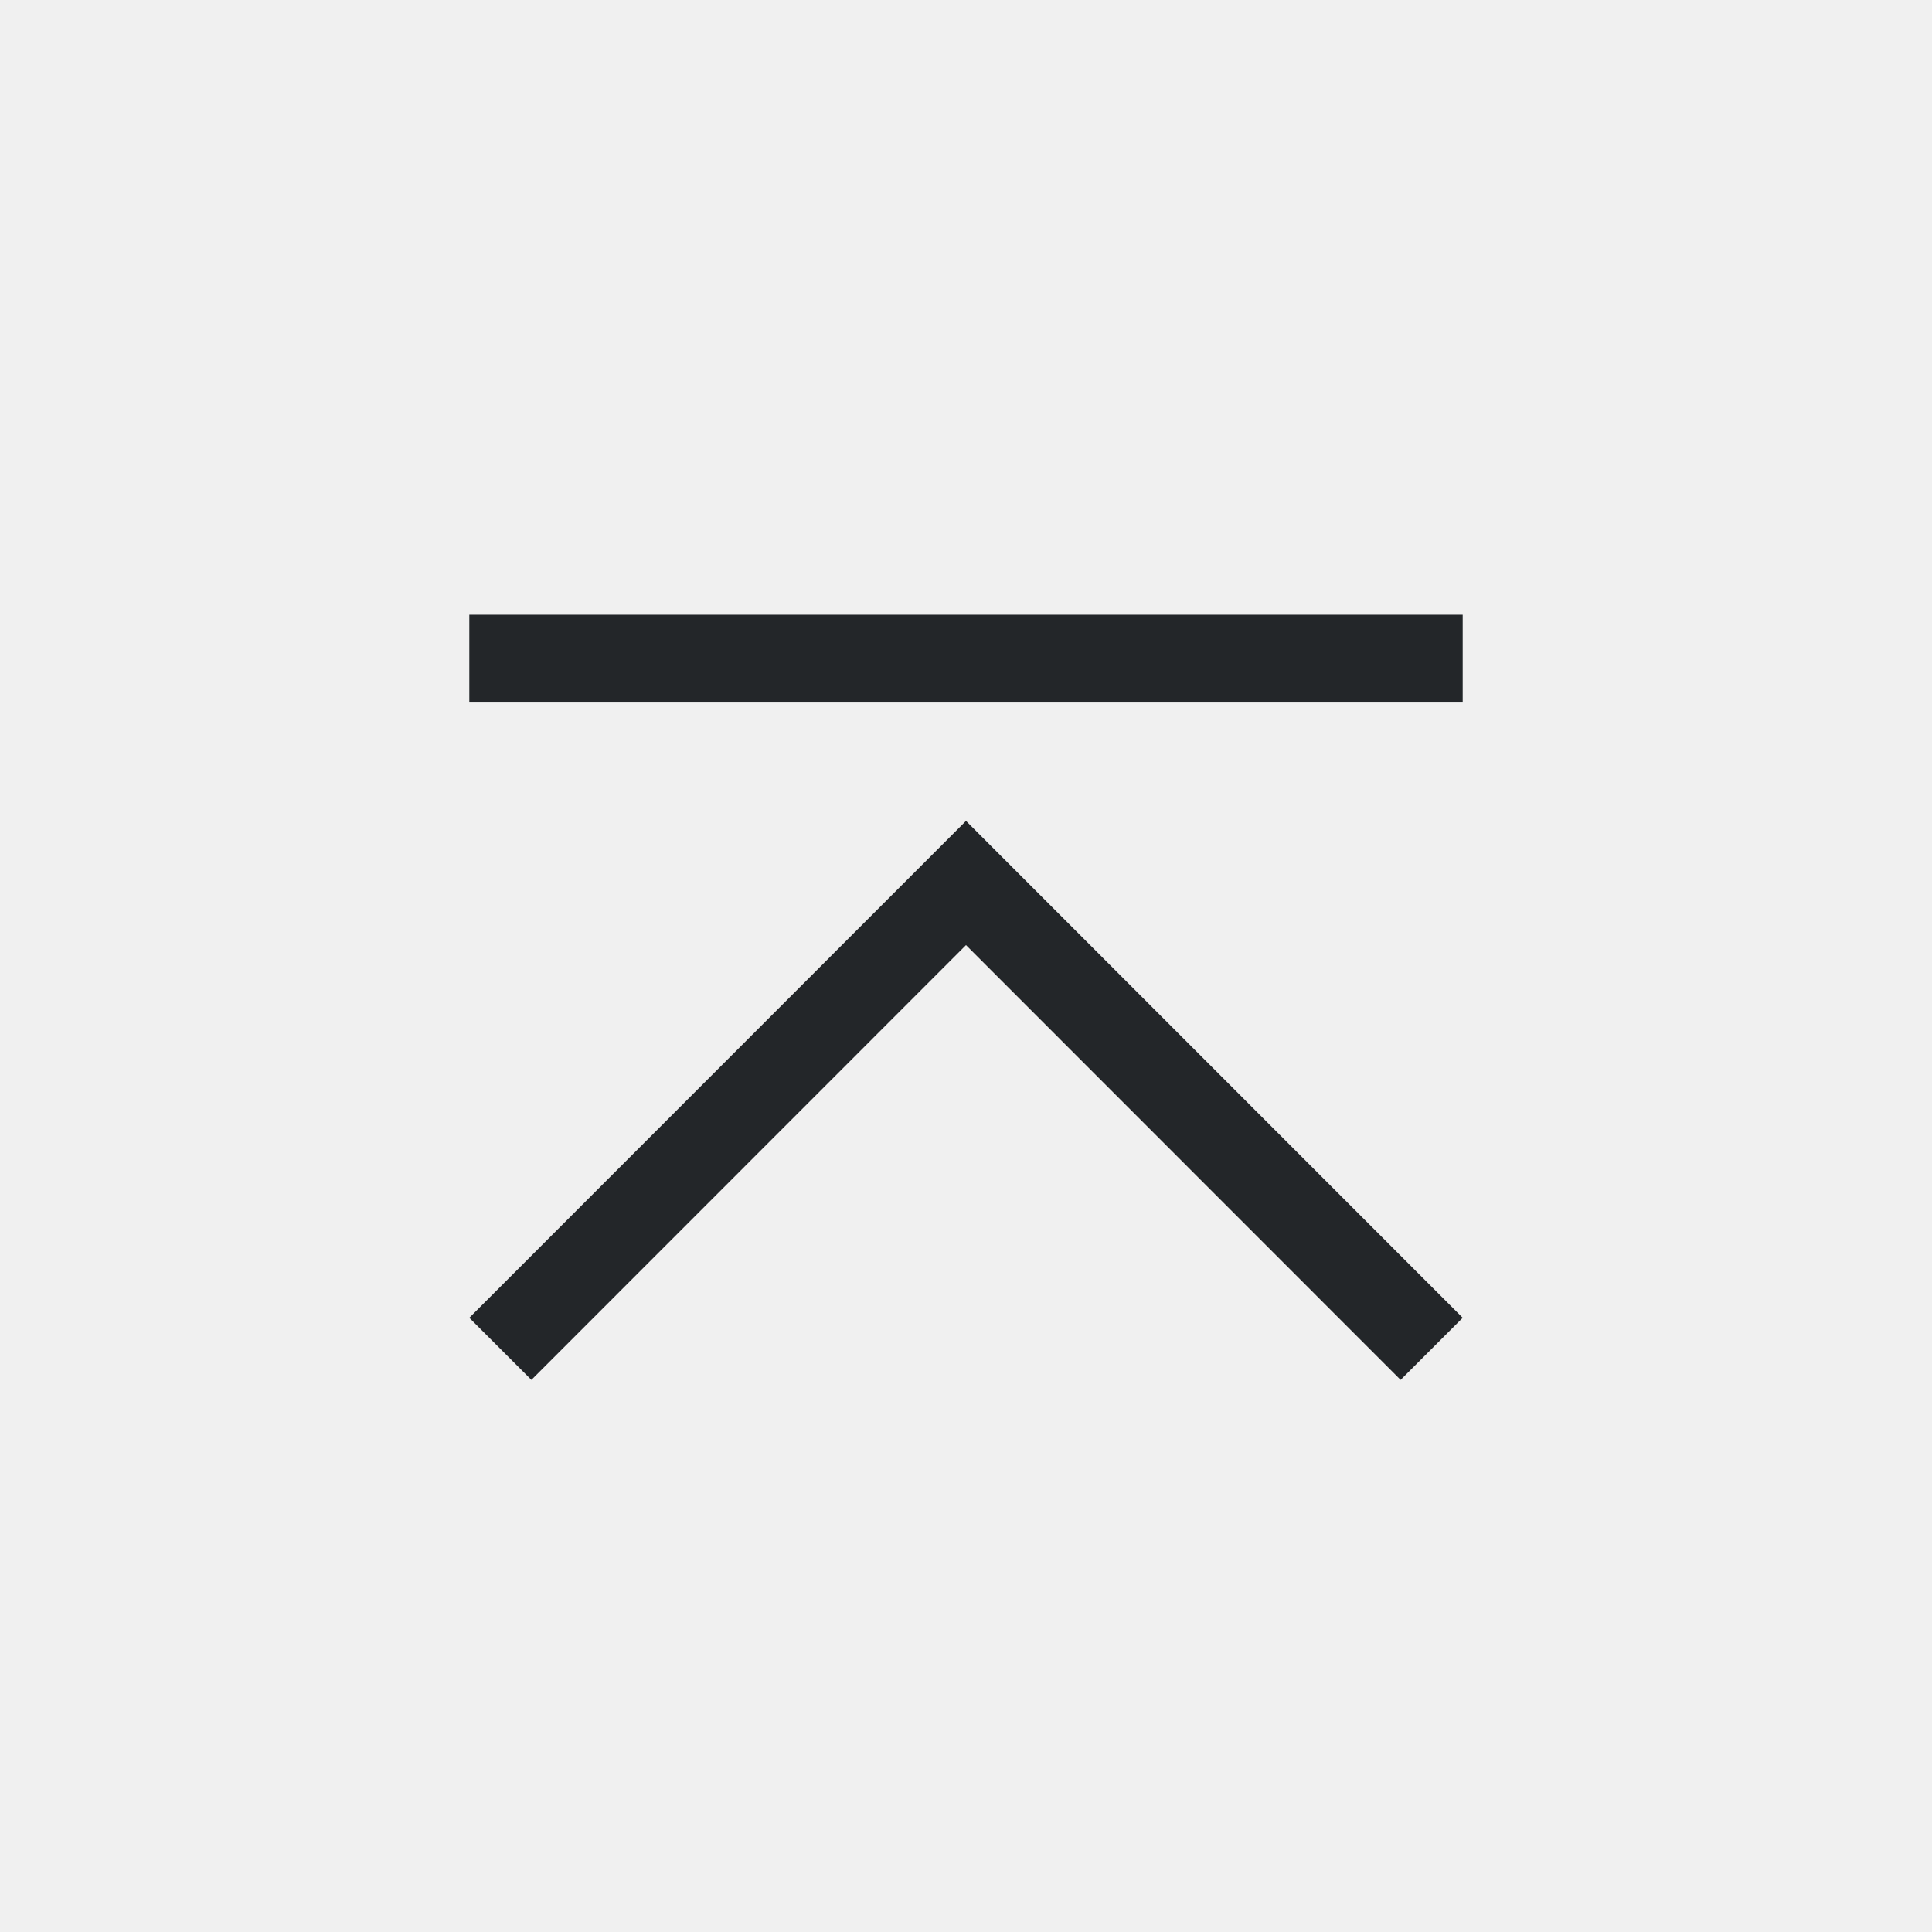
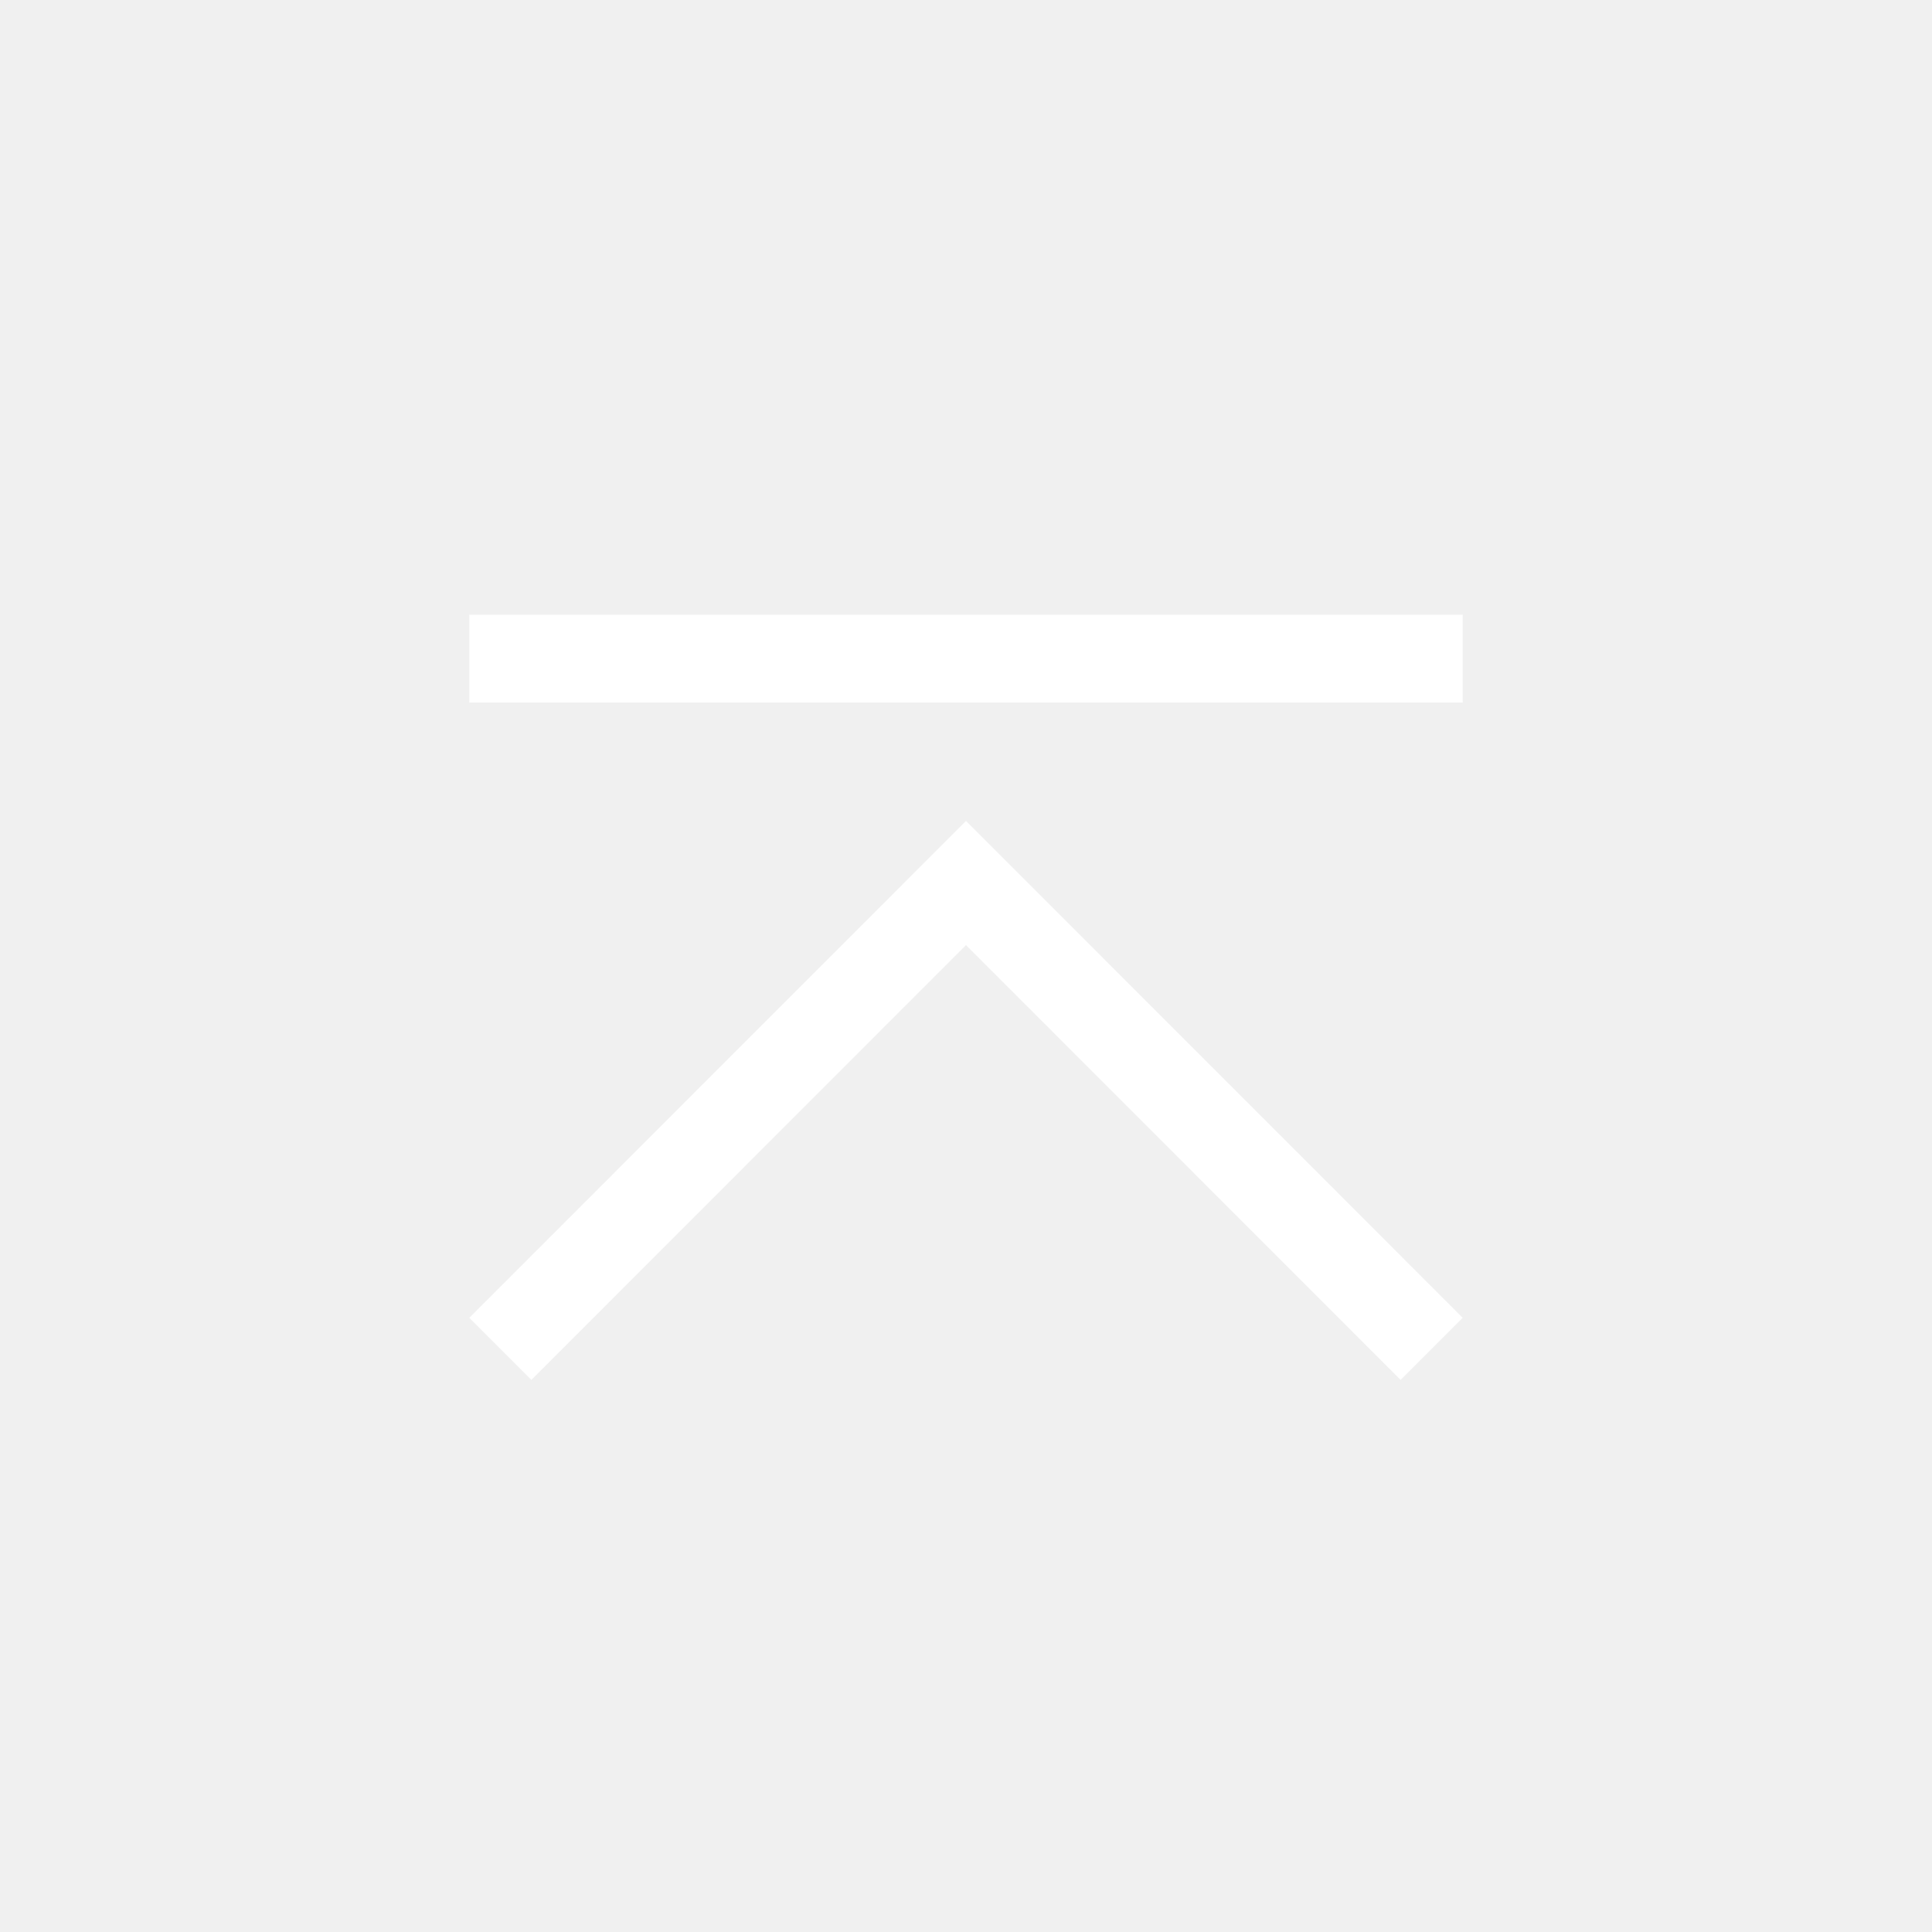
<svg xmlns="http://www.w3.org/2000/svg" style="enable-background:new" version="1.1" height="22" width="22" id="svg4306">
  <defs id="defs26" />
  <style id="current-color-scheme" type="text/css">
        .ColorScheme-Text {
            color:#232629;
        }
        .ColorScheme-ButtonFocus{
            color:#3daee9;
        }
            .ColorScheme-NegativeText {
            color:#da4453;
        }
    </style>
  <g id="pressed-center">
    <rect transform="scale(-1)" style="opacity:0.001;fill:#000000;fill-opacity:1;fill-rule:nonzero;stroke:none;stroke-width:2;stroke-linecap:round;stroke-linejoin:round;stroke-miterlimit:4;stroke-dasharray:none;stroke-opacity:1" y="-22" x="-66" height="22" width="22" id="rect4266-06" />
    <path id="path1045" style="opacity:1;fill:currentColor" d="M 54.99 2 A 9 9 0 0 0 46 11 A 9 9 0 0 0 55 20 A 9 9 0 0 0 64 11 A 9 9 0 0 0 55 2 A 9 9 0 0 0 54.99 2 z M 49.344 7 L 60.656 7 L 60.656 8 L 49.344 8 L 49.344 7 z M 50.051 9.348 L 55 14.299 L 59.949 9.348 L 60.656 10.055 L 55 15.713 L 49.344 10.055 L 50.051 9.348 z " class="ColorScheme-Text" />
  </g>
  <g id="active-center" style="enable-background:new" transform="rotate(180,11,11)">
    <rect id="rect4266" width="22" height="22" x="0" y="0" style="opacity:0.001;fill:#000000;fill-opacity:1;fill-rule:nonzero;stroke:none;stroke-width:2;stroke-linecap:round;stroke-linejoin:round;stroke-miterlimit:4;stroke-dasharray:none;stroke-opacity:1" />
    <circle r="9" cy="11" cx="11" id="path867-5-6-5" style="opacity:0.003;fill:#000000;fill-opacity:1;stroke-width:1.001;enable-background:new" />
-     <path id="rect909-7-3-7-3-5-2-0" style="opacity:1;fill:currentColor" d="M 16.656,15 V 14 H 5.344 v 1 z M 11,12.652 16.656,6.994 15.949,6.287 11,11.238 6.051,6.287 5.344,6.994 Z" class="ColorScheme-Text" />
+     <path id="rect909-7-3-7-3-5-2-0" style="opacity:1;fill:#ffffff" d="M 16.656,15 V 14 H 5.344 v 1 z M 11,12.652 16.656,6.994 15.949,6.287 11,11.238 6.051,6.287 5.344,6.994 Z" class="ColorScheme-Text" />
  </g>
  <g transform="rotate(180,44,11)" style="enable-background:new" id="inactive-center">
    <rect style="opacity:0.001;fill:#000000;fill-opacity:1;fill-rule:nonzero;stroke:none;stroke-width:2;stroke-linecap:round;stroke-linejoin:round;stroke-miterlimit:4;stroke-dasharray:none;stroke-opacity:1" y="0" x="0" height="22" width="22" id="rect4266-9" />
    <circle style="opacity:0.003;fill:#000000;fill-opacity:1;stroke-width:1.001;enable-background:new" id="path867-5-6-5-1" cx="11" cy="11" r="9" />
-     <path class="ColorScheme-Text" d="M 16.656,15 V 14 H 5.344 v 1 z M 11,12.652 16.656,6.994 15.949,6.287 11,11.238 6.051,6.287 5.344,6.994 Z" style="opacity:1;fill:currentColor" id="rect909-7-3-7-3-5-2-0-2" />
+     <path class="ColorScheme-Text" d="M 16.656,15 V 14 H 5.344 v 1 z M 11,12.652 16.656,6.994 15.949,6.287 11,11.238 6.051,6.287 5.344,6.994 Z" style="opacity:0.3;fill:currentColor" id="rect909-7-3-7-3-5-2-0-2" />
  </g>
  <g transform="rotate(180,55,11)" style="enable-background:new" id="deactivated-center">
    <rect style="opacity:0.001;fill:#000000;fill-opacity:1;fill-rule:nonzero;stroke:none;stroke-width:2;stroke-linecap:round;stroke-linejoin:round;stroke-miterlimit:4;stroke-dasharray:none;stroke-opacity:1" y="0" x="0" height="22" width="22" id="rect4266-0" />
    <circle style="opacity:0.003;fill:#000000;fill-opacity:1;stroke-width:1.001;enable-background:new" id="path867-5-6-5-9" cx="11" cy="11" r="9" />
    <path class="ColorScheme-Text" d="M 16.656,15 V 14 H 5.344 v 1 z M 11,12.652 16.656,6.994 15.949,6.287 11,11.238 6.051,6.287 5.344,6.994 Z" style="opacity:0.3;fill:currentColor" id="rect909-7-3-7-3-5-2-0-3" />
  </g>
  <g id="hover-center">
    <rect style="opacity:0.001;fill:#000000;fill-opacity:1;fill-rule:nonzero;stroke:none;stroke-width:2;stroke-linecap:round;stroke-linejoin:round;stroke-miterlimit:4;stroke-dasharray:none;stroke-opacity:1" y="-22" x="-44" height="22" width="22" id="rect4266-6" transform="scale(-1)" />
    <path class="ColorScheme-Text" id="path887" style="opacity:1;fill:currentColor" d="M 32.99 2 A 9 9 0 0 0 24 11 A 9 9 0 0 0 33 20 A 9 9 0 0 0 42 11 A 9 9 0 0 0 33 2 A 9 9 0 0 0 32.99 2 z M 27.344 7 L 38.656 7 L 38.656 8 L 27.344 8 L 27.344 7 z M 33 9.348 L 38.656 15.006 L 37.949 15.713 L 33 10.762 L 28.051 15.713 L 27.344 15.006 L 33 9.348 z " />
  </g>
</svg>
